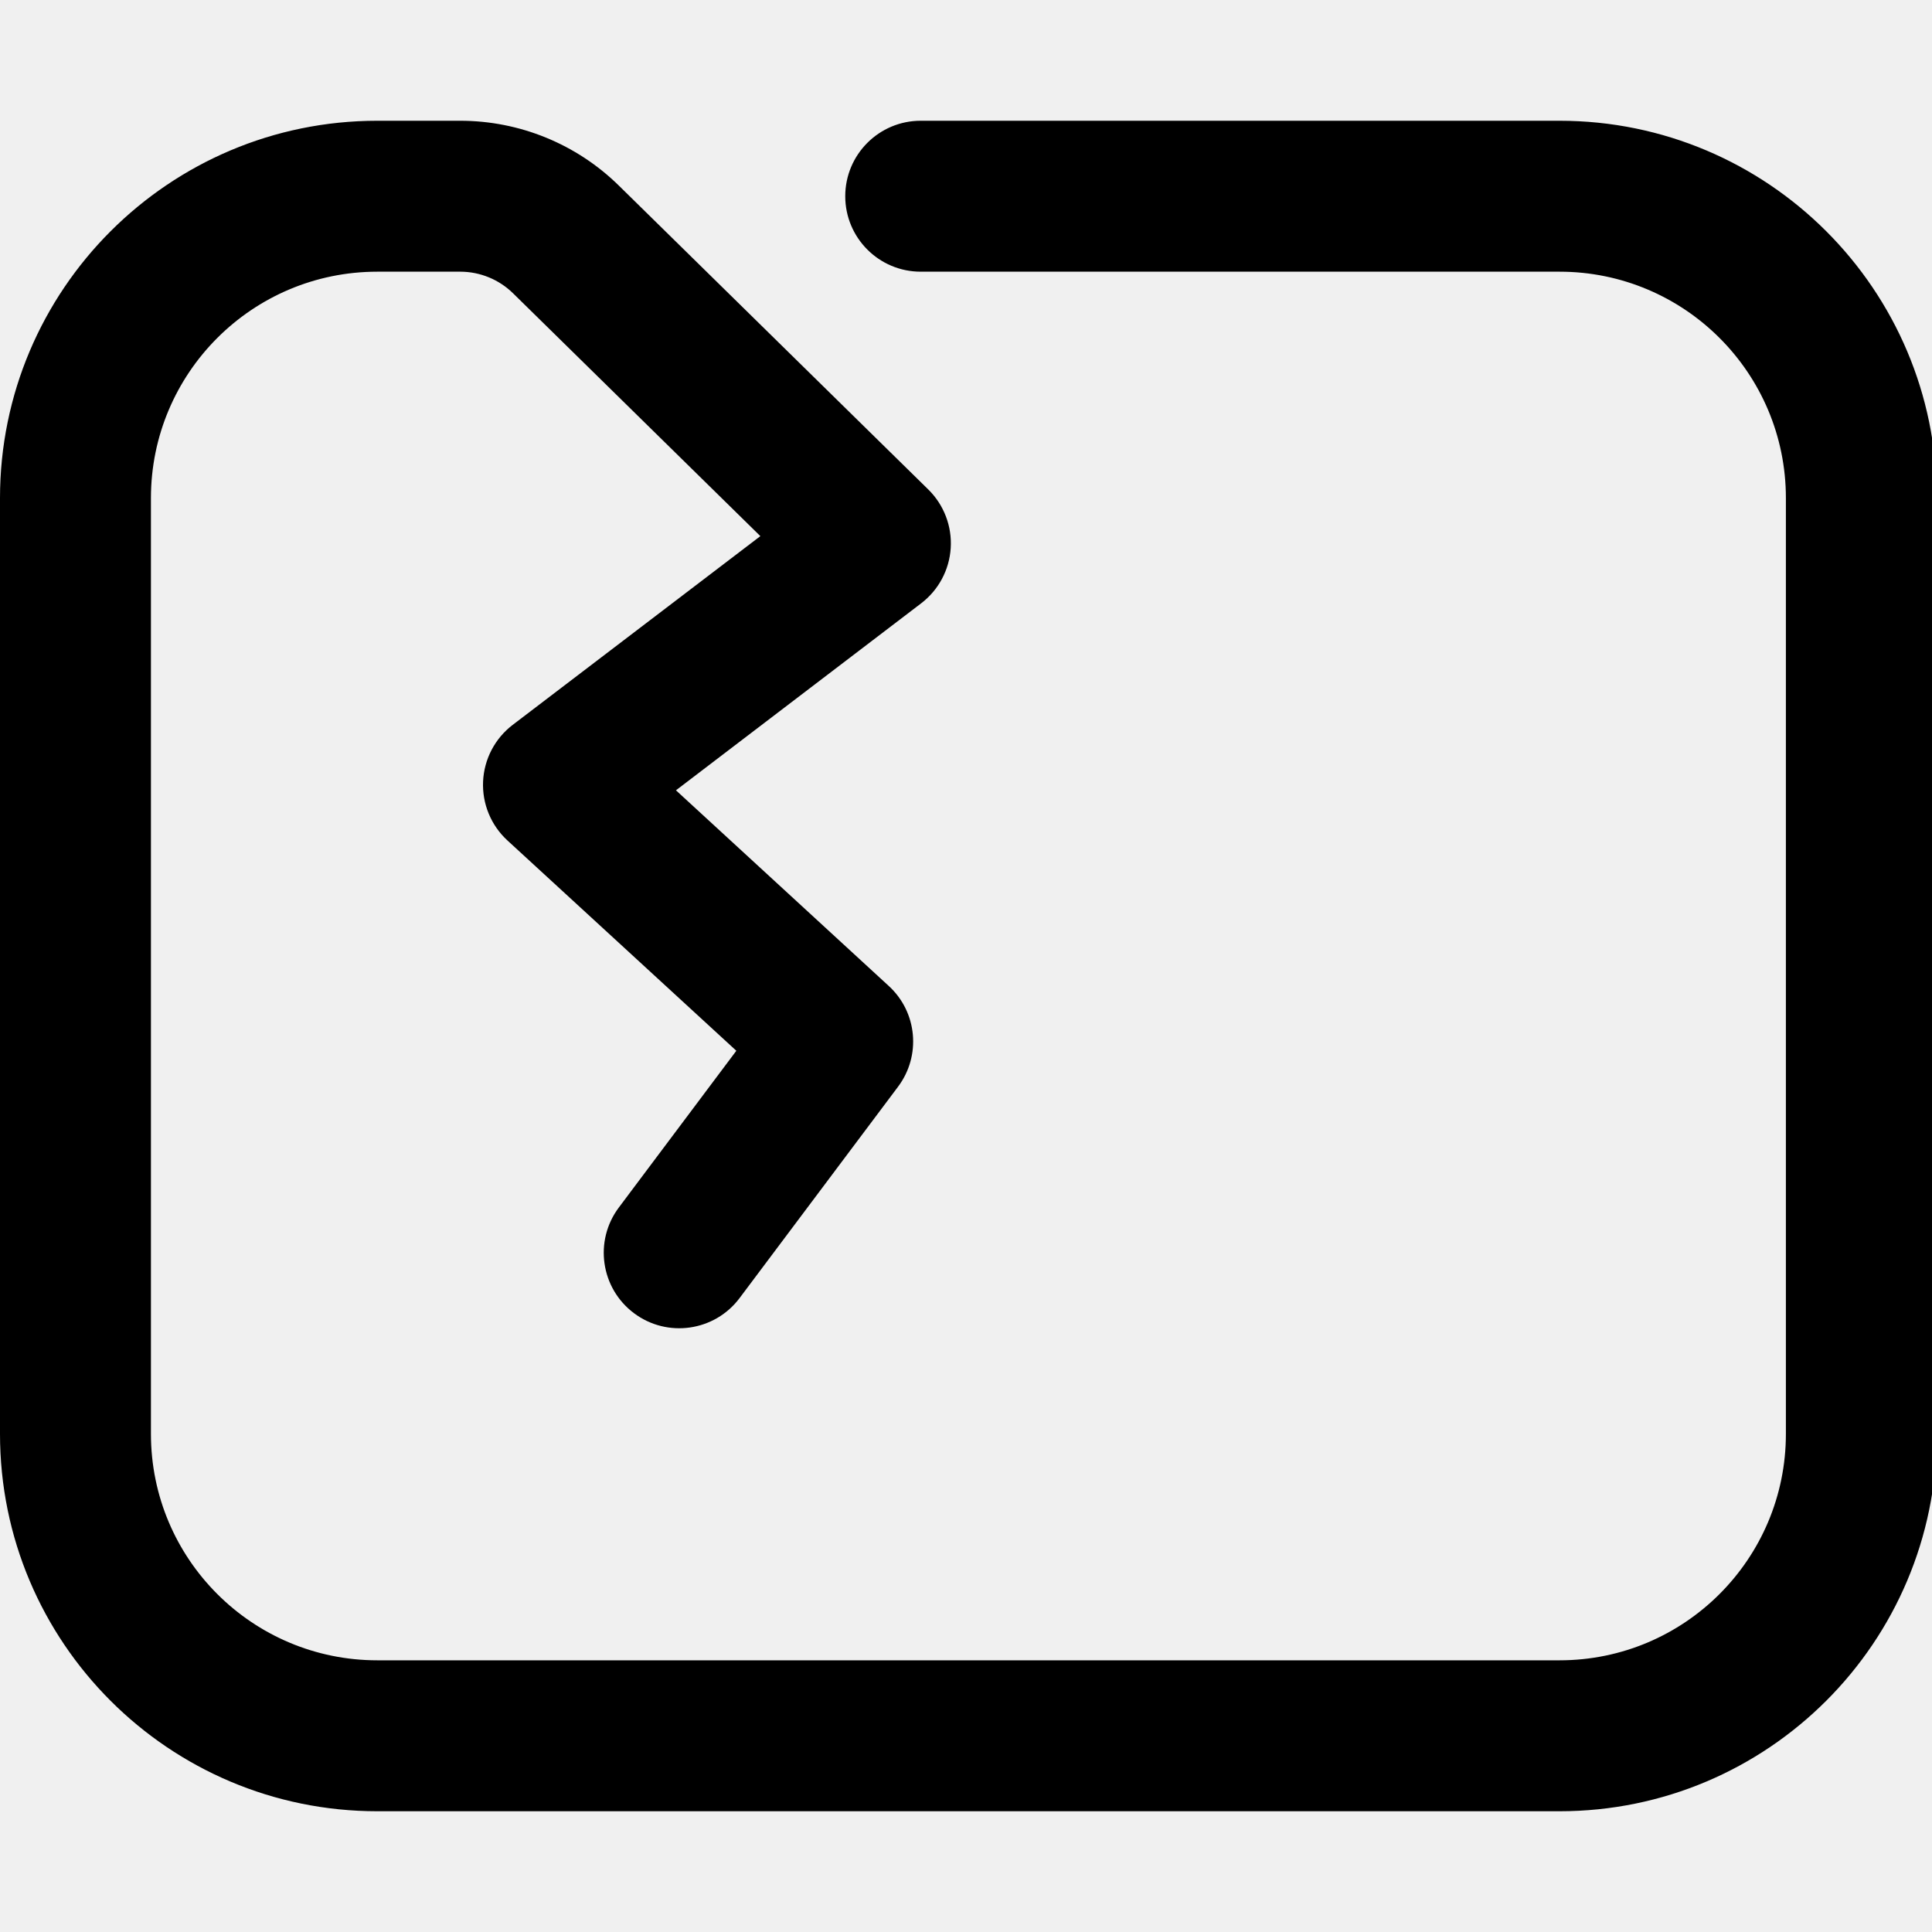
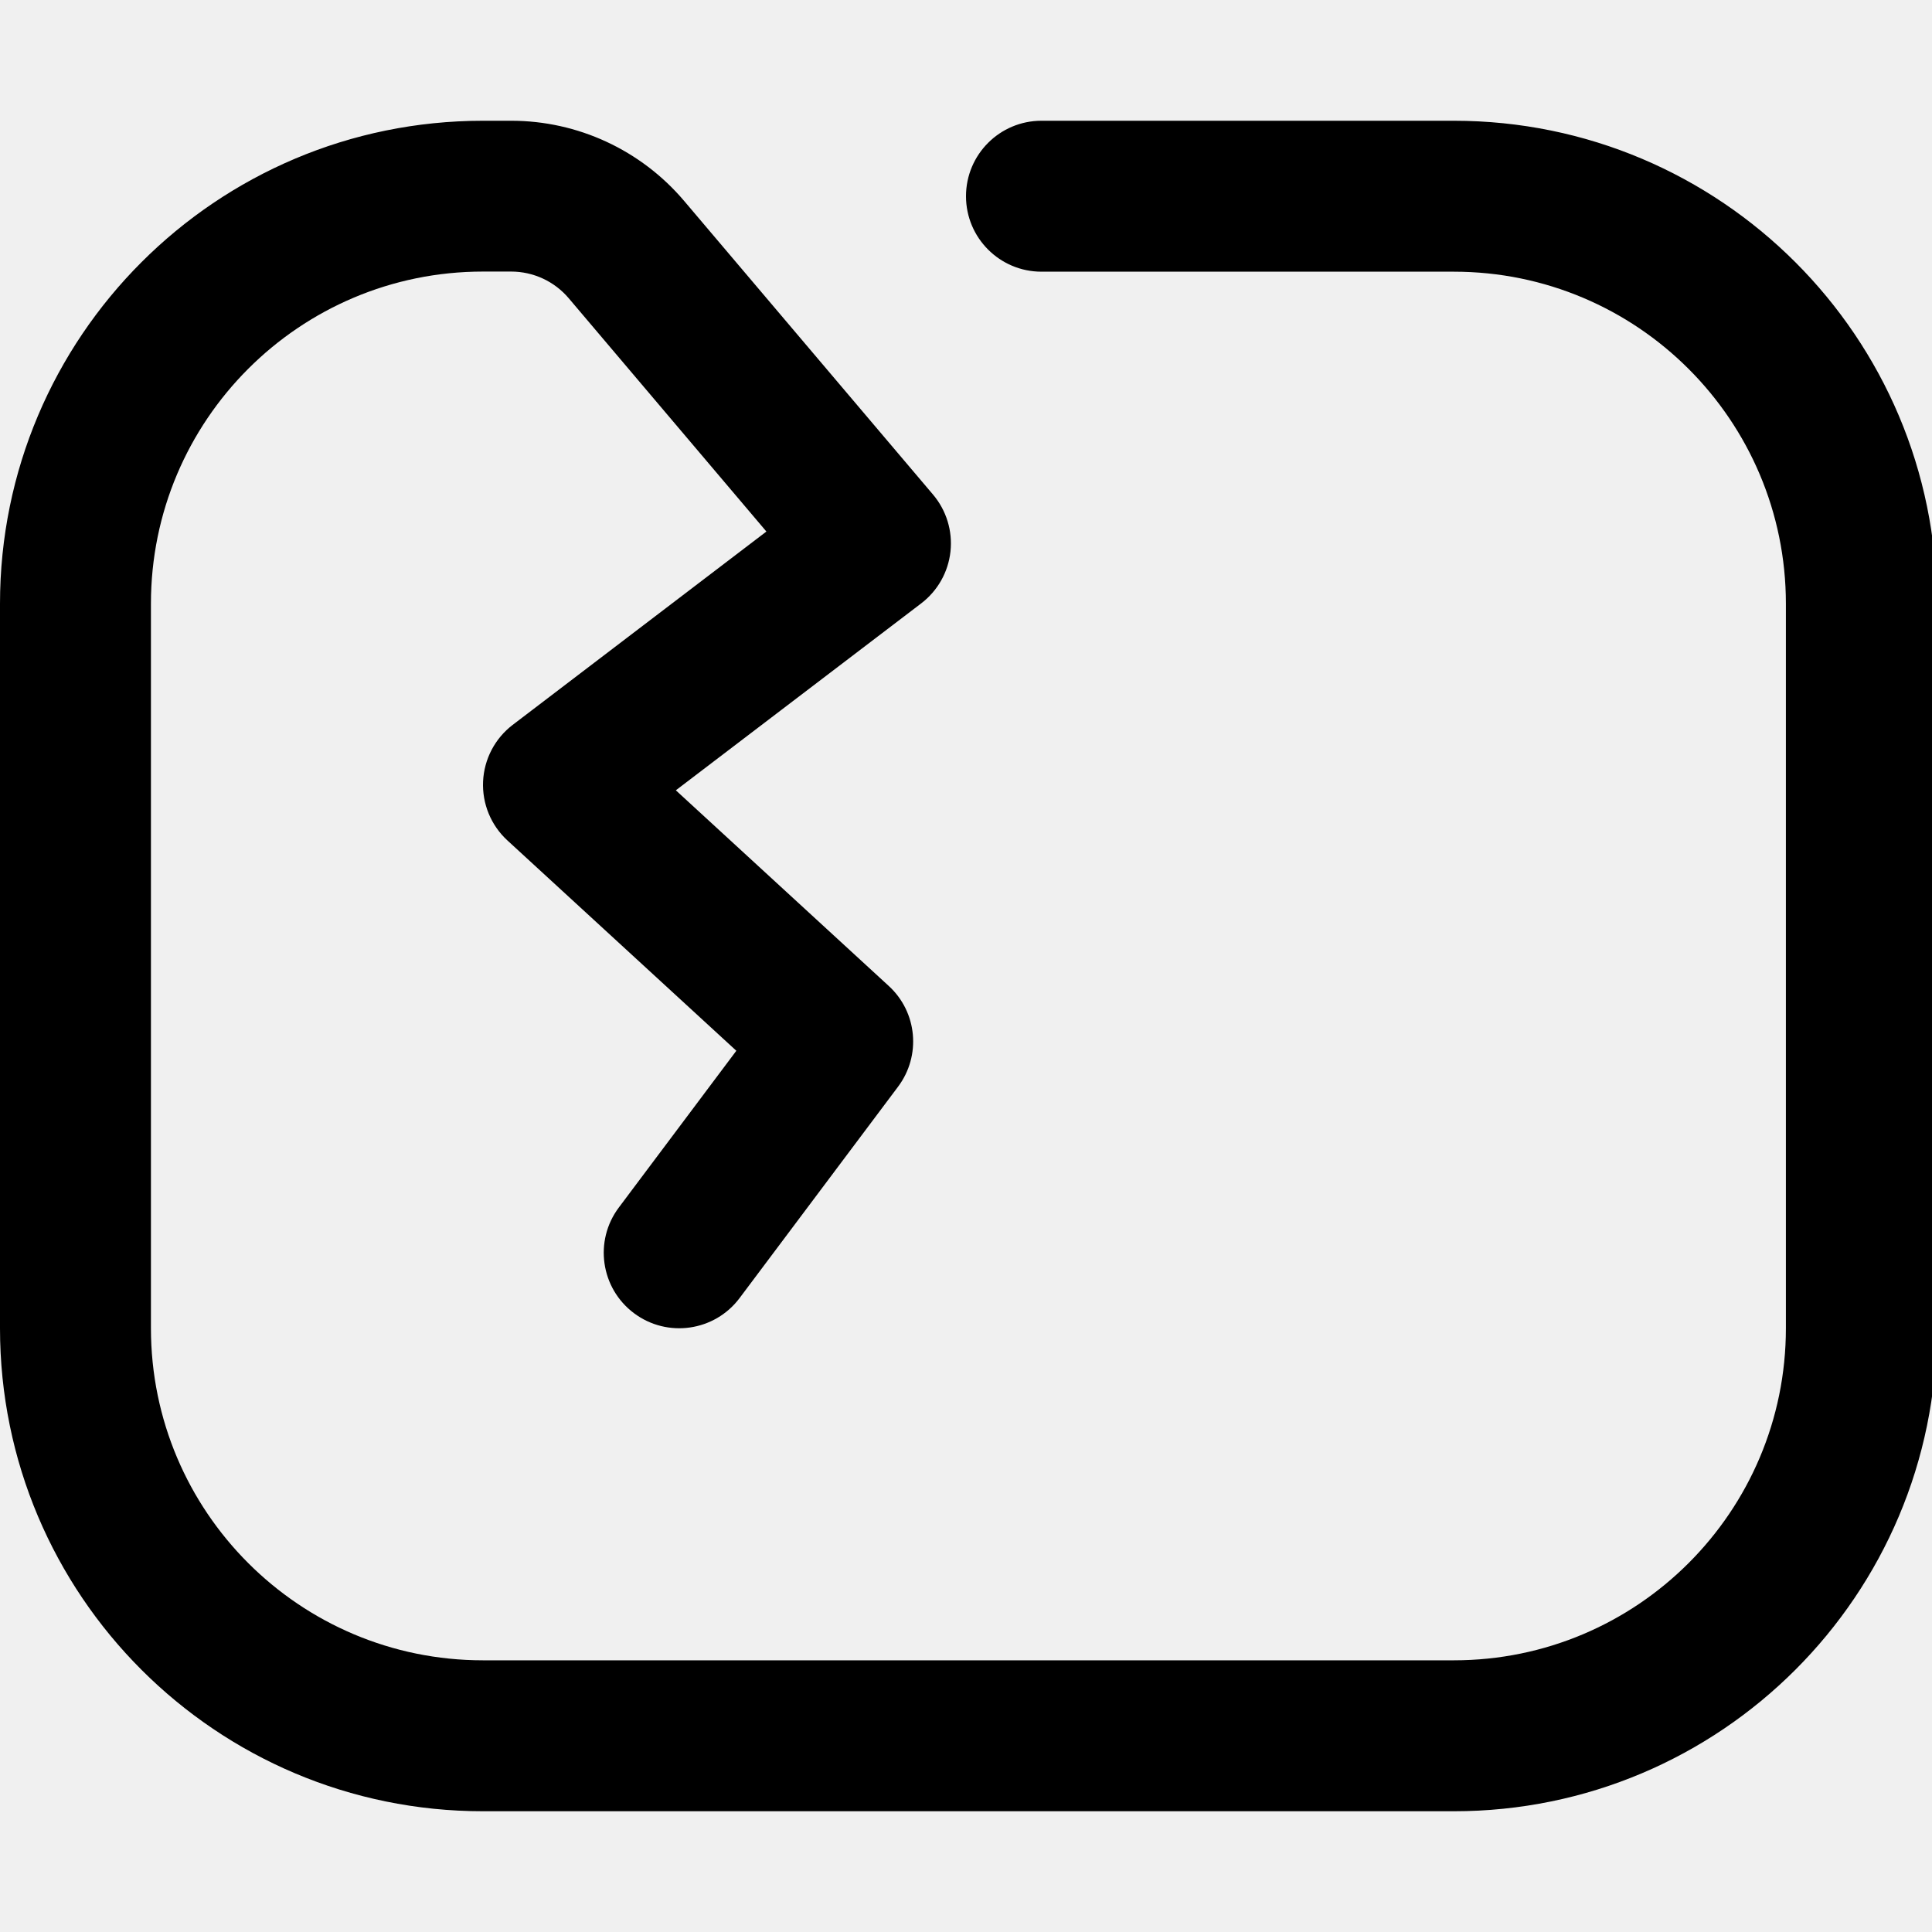
<svg xmlns="http://www.w3.org/2000/svg" fill="none" viewBox="0 0 16 16">
  <g clip-path="url(#Site-Breakage-16_svg__a)">
-     <path fill="#000" fill-rule="evenodd" d="M3.125 2.25c-1.036 0-1.875.84-1.875 1.875v7.75c0 1.036.84 1.875 1.875 1.875h9.79c1.036 0 1.875-.84 1.875-1.875v-7.75c0-1.036-.84-1.875-1.875-1.875h-5.29a.625.625 0 1 1 0-1.25h5.29c1.726 0 3.125 1.4 3.125 3.125v7.75c0 1.726-1.4 3.125-3.125 3.125h-9.79A3.125 3.125 0 0 1 0 11.875v-7.75C0 2.399 1.4 1 3.125 1h.686c.492 0 .964.193 1.314.537l2.563 2.517a.625.625 0 0 1-.06.943l-2.03 1.548 1.762 1.62c.237.217.27.578.077.835l-1.312 1.75a.625.625 0 0 1-1-.75l.973-1.298L4.202 6.96a.625.625 0 0 1 .044-.957L6.297 4.44 4.25 2.43a.625.625 0 0 0-.438-.18h-.686Z" clip-rule="evenodd" />
+     <path fill="#000" d="M0 11V5a4 4 0 0 1 4-4h.234c.55 0 1.073.242 1.43.662l2.063 2.434a.625.625 0 0 1-.098.901L5.597 6.545l1.763 1.62c.237.217.27.578.077.835l-1.312 1.75a.625.625 0 0 1-1-.75l.973-1.298L4.202 6.96a.625.625 0 0 1 .044-.957l2.101-1.601L4.71 2.47a.625.625 0 0 0-.476-.221H4A2.75 2.75 0 0 0 1.25 5v6A2.75 2.75 0 0 0 4 13.75h8.04A2.75 2.75 0 0 0 14.79 11V5a2.75 2.75 0 0 0-2.75-2.75H8.625a.625.625 0 1 1 0-1.25h3.415a4 4 0 0 1 4 4v6a4 4 0 0 1-4 4H4a4 4 0 0 1-4-4Z" />
  </g>
  <defs>
    <clipPath id="Site-Breakage-16_svg__a">
      <path fill="#fff" d="M0 0h16v16H0z" />
    </clipPath>
  </defs>
</svg>
